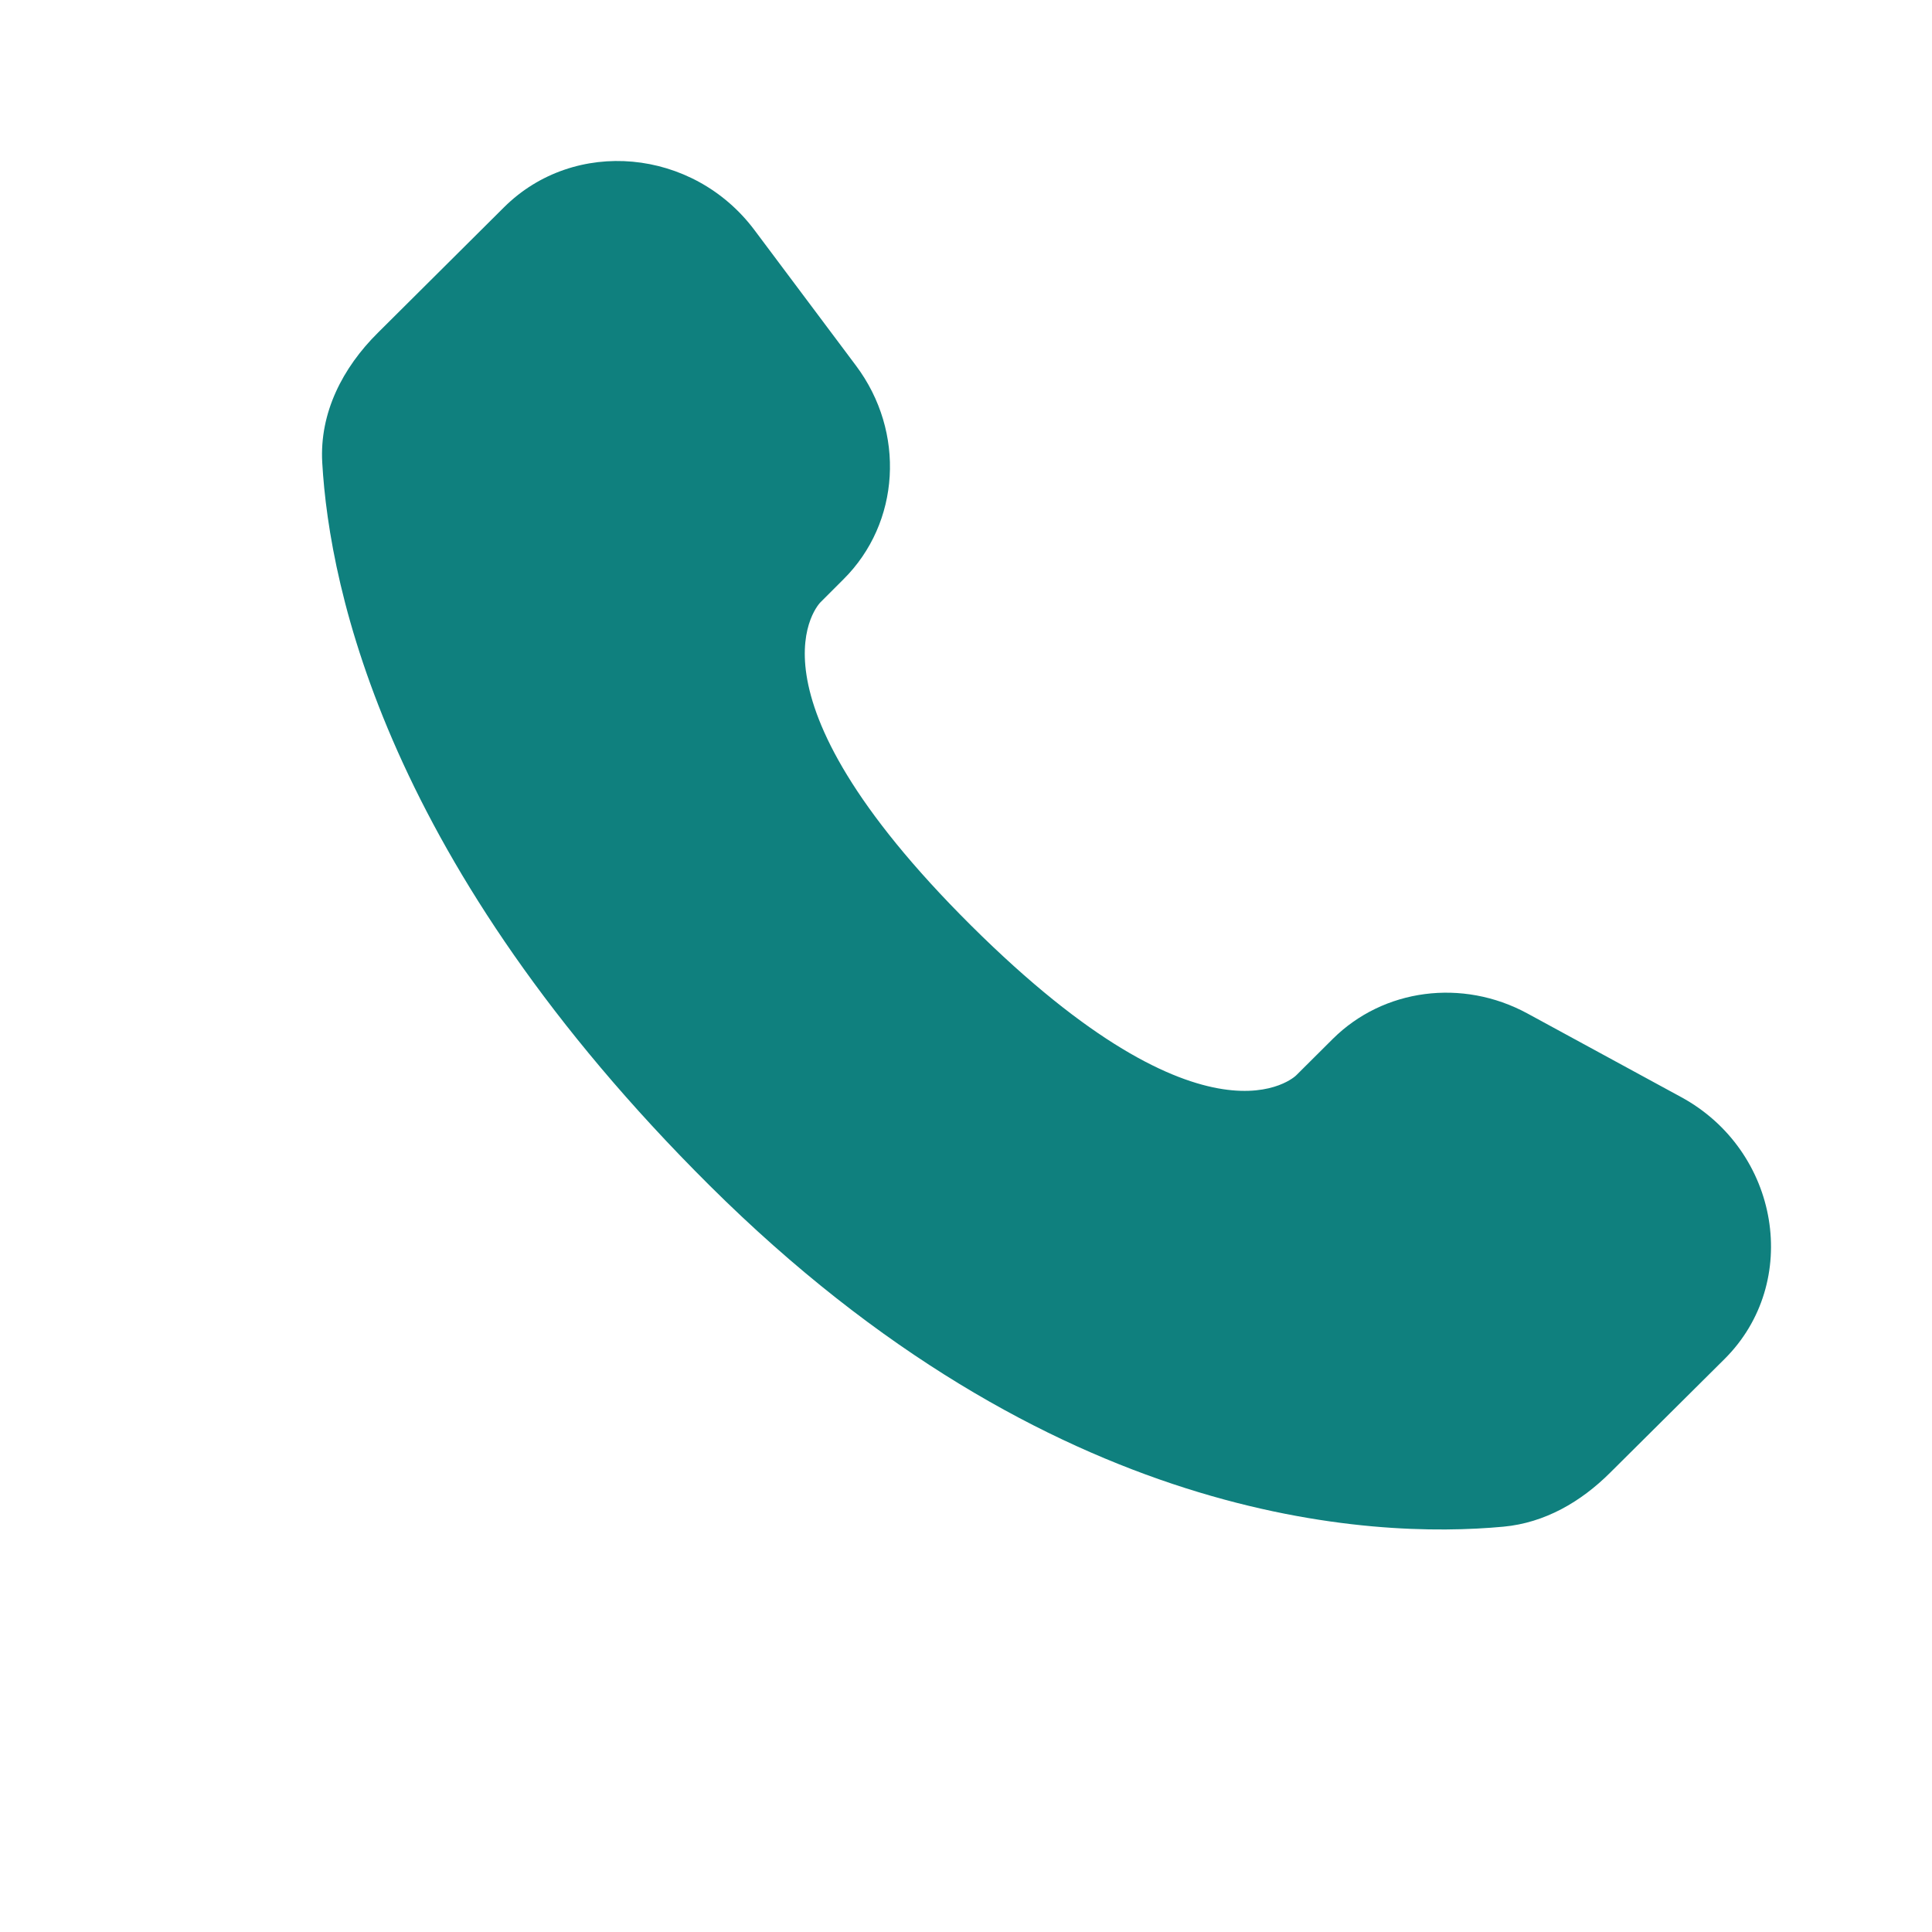
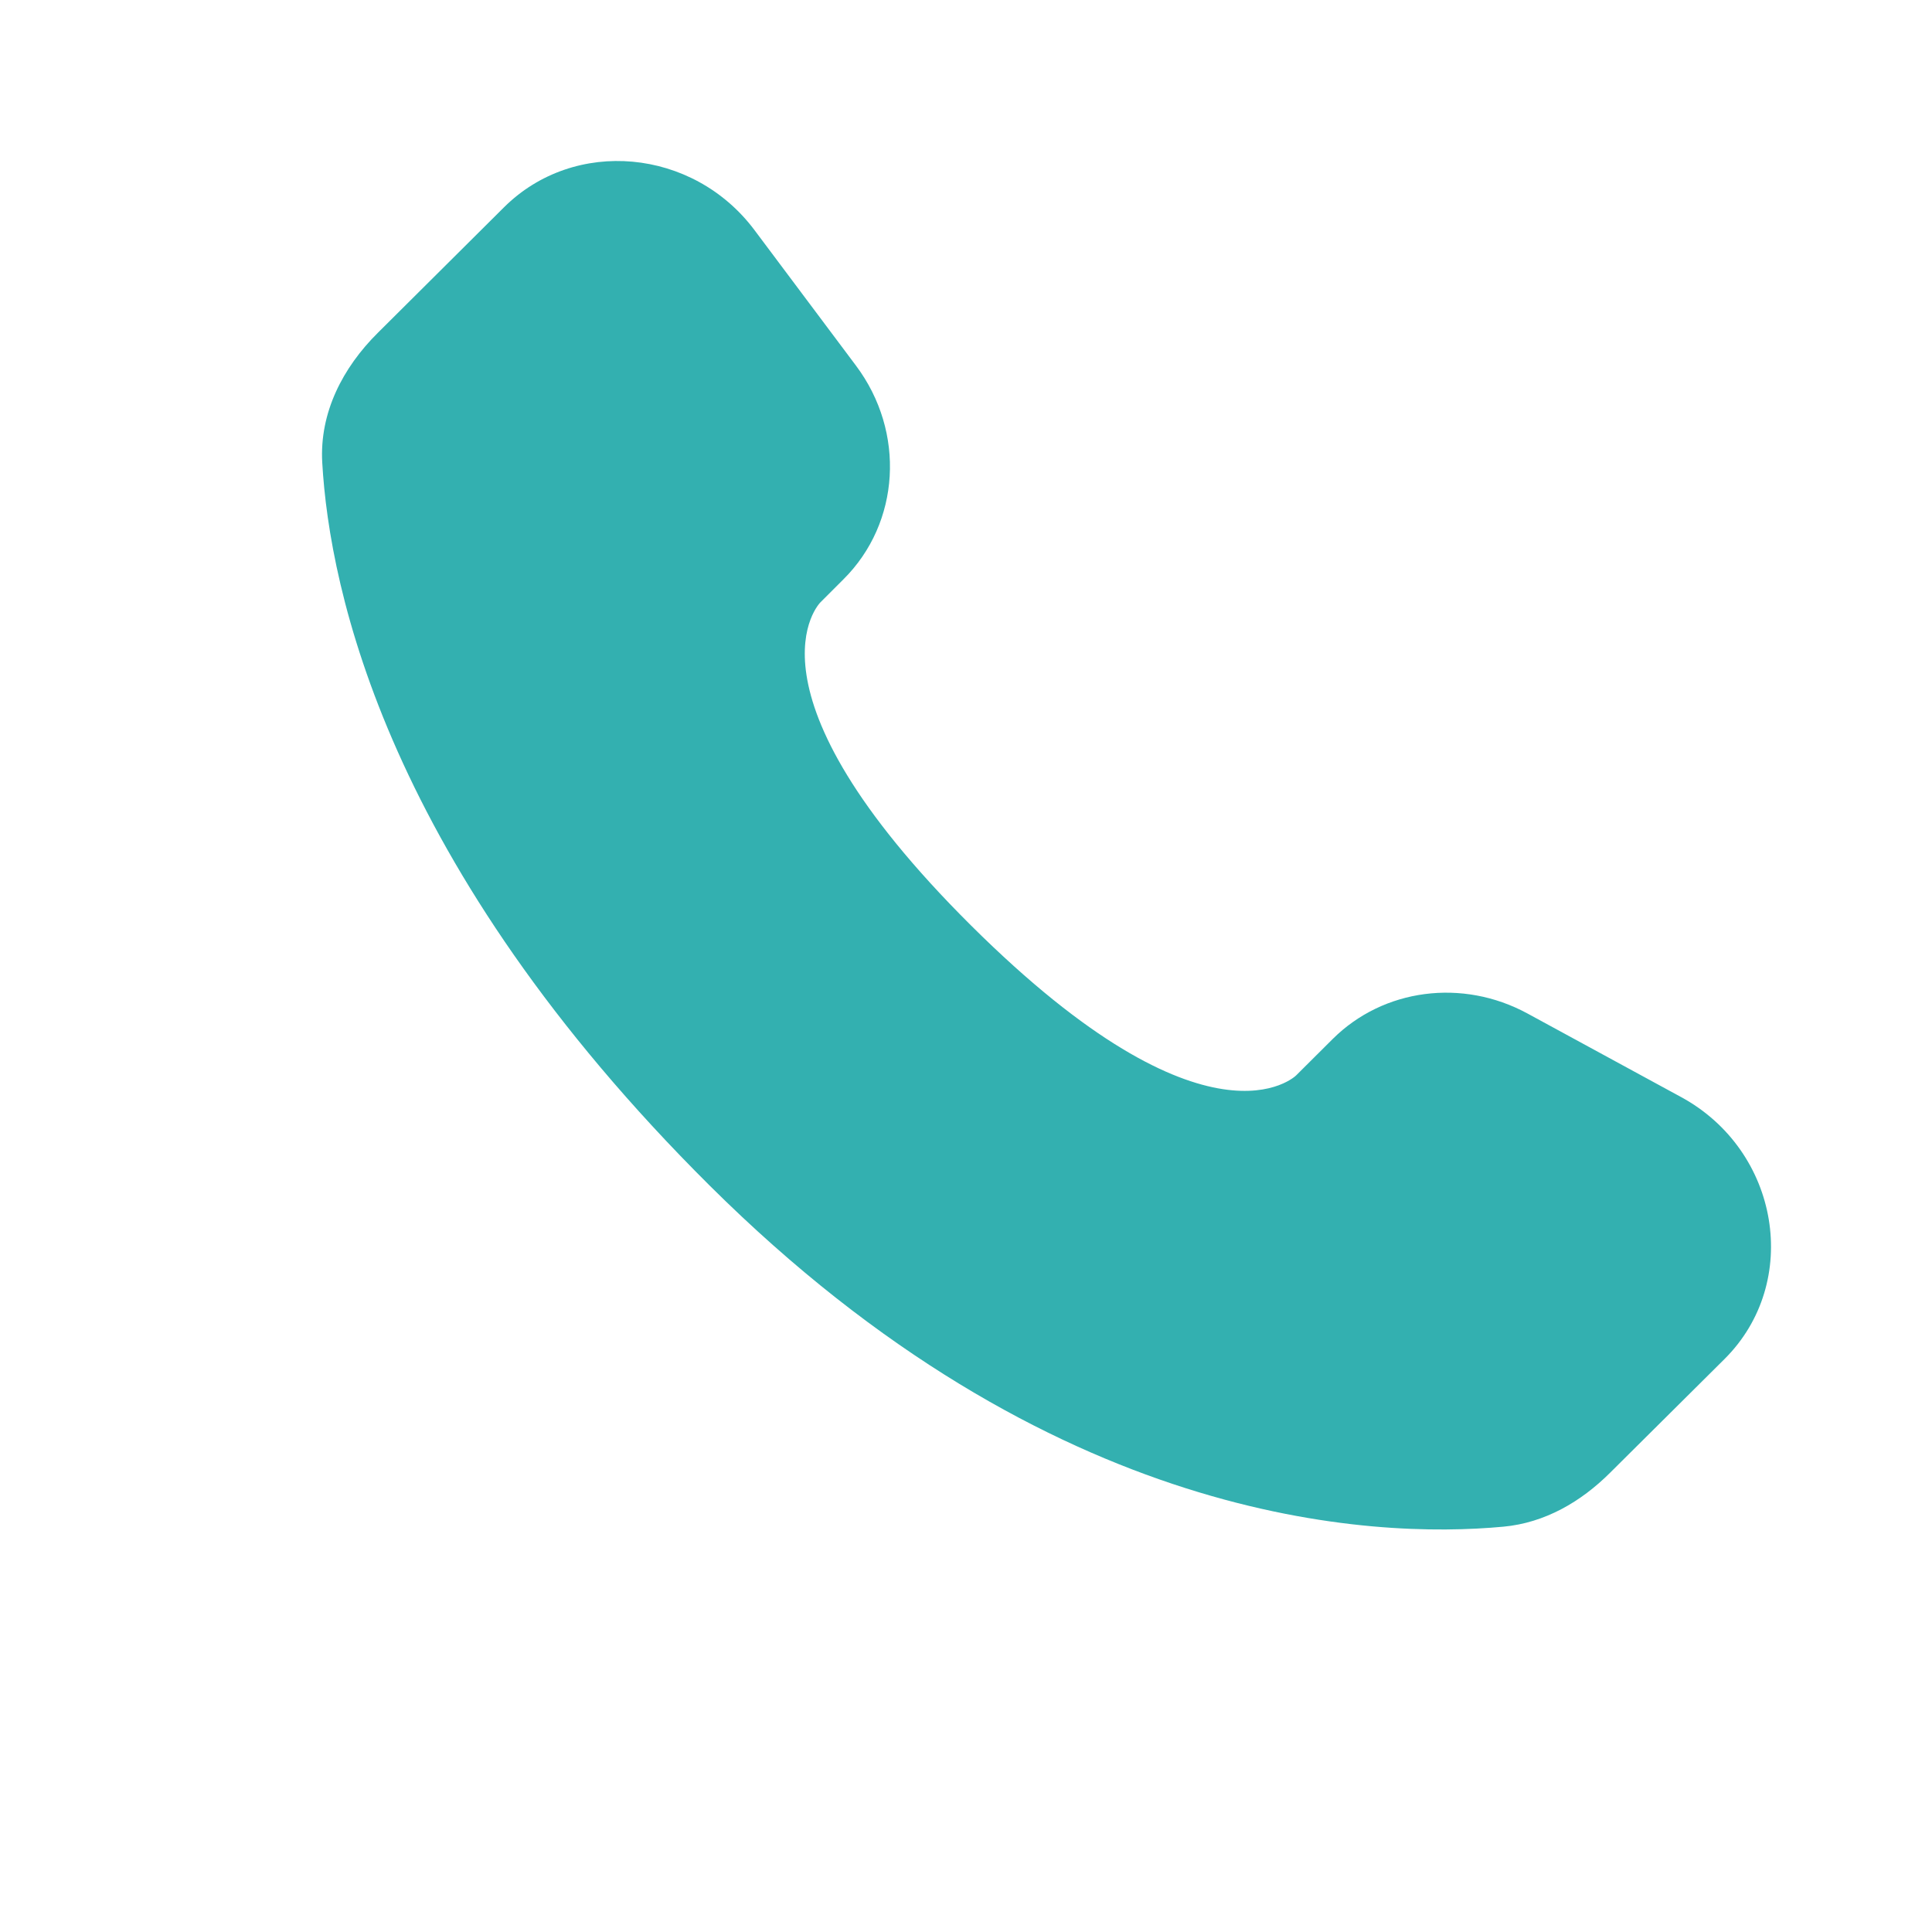
<svg xmlns="http://www.w3.org/2000/svg" width="24" height="24" viewBox="0 0 24 24" fill="none">
-   <path d="M16.556 12.906L16.101 13.359C16.101 13.359 15.018 14.435 12.063 11.497C9.108 8.559 10.191 7.483 10.191 7.483L10.477 7.197C11.184 6.495 11.251 5.367 10.634 4.543L9.373 2.859C8.61 1.84 7.136 1.705 6.261 2.575L4.692 4.136C4.258 4.567 3.968 5.126 4.003 5.746C4.093 7.332 4.811 10.745 8.815 14.727C13.062 18.949 17.047 19.117 18.676 18.965C19.192 18.917 19.64 18.655 20.001 18.295L21.422 16.883C22.381 15.93 22.11 14.295 20.883 13.628L18.973 12.589C18.167 12.152 17.186 12.28 16.556 12.906Z" fill="#0F807E" />
+   <path d="M16.556 12.906L16.101 13.359C16.101 13.359 15.018 14.435 12.063 11.497C9.108 8.559 10.191 7.483 10.191 7.483L10.477 7.197C11.184 6.495 11.251 5.367 10.634 4.543L9.373 2.859C8.61 1.84 7.136 1.705 6.261 2.575L4.692 4.136C4.258 4.567 3.968 5.126 4.003 5.746C4.093 7.332 4.811 10.745 8.815 14.727C13.062 18.949 17.047 19.117 18.676 18.965C19.192 18.917 19.64 18.655 20.001 18.295L21.422 16.883C22.381 15.93 22.11 14.295 20.883 13.628L18.973 12.589C18.167 12.152 17.186 12.28 16.556 12.906Z" fill="#33B0B0" />
</svg>
